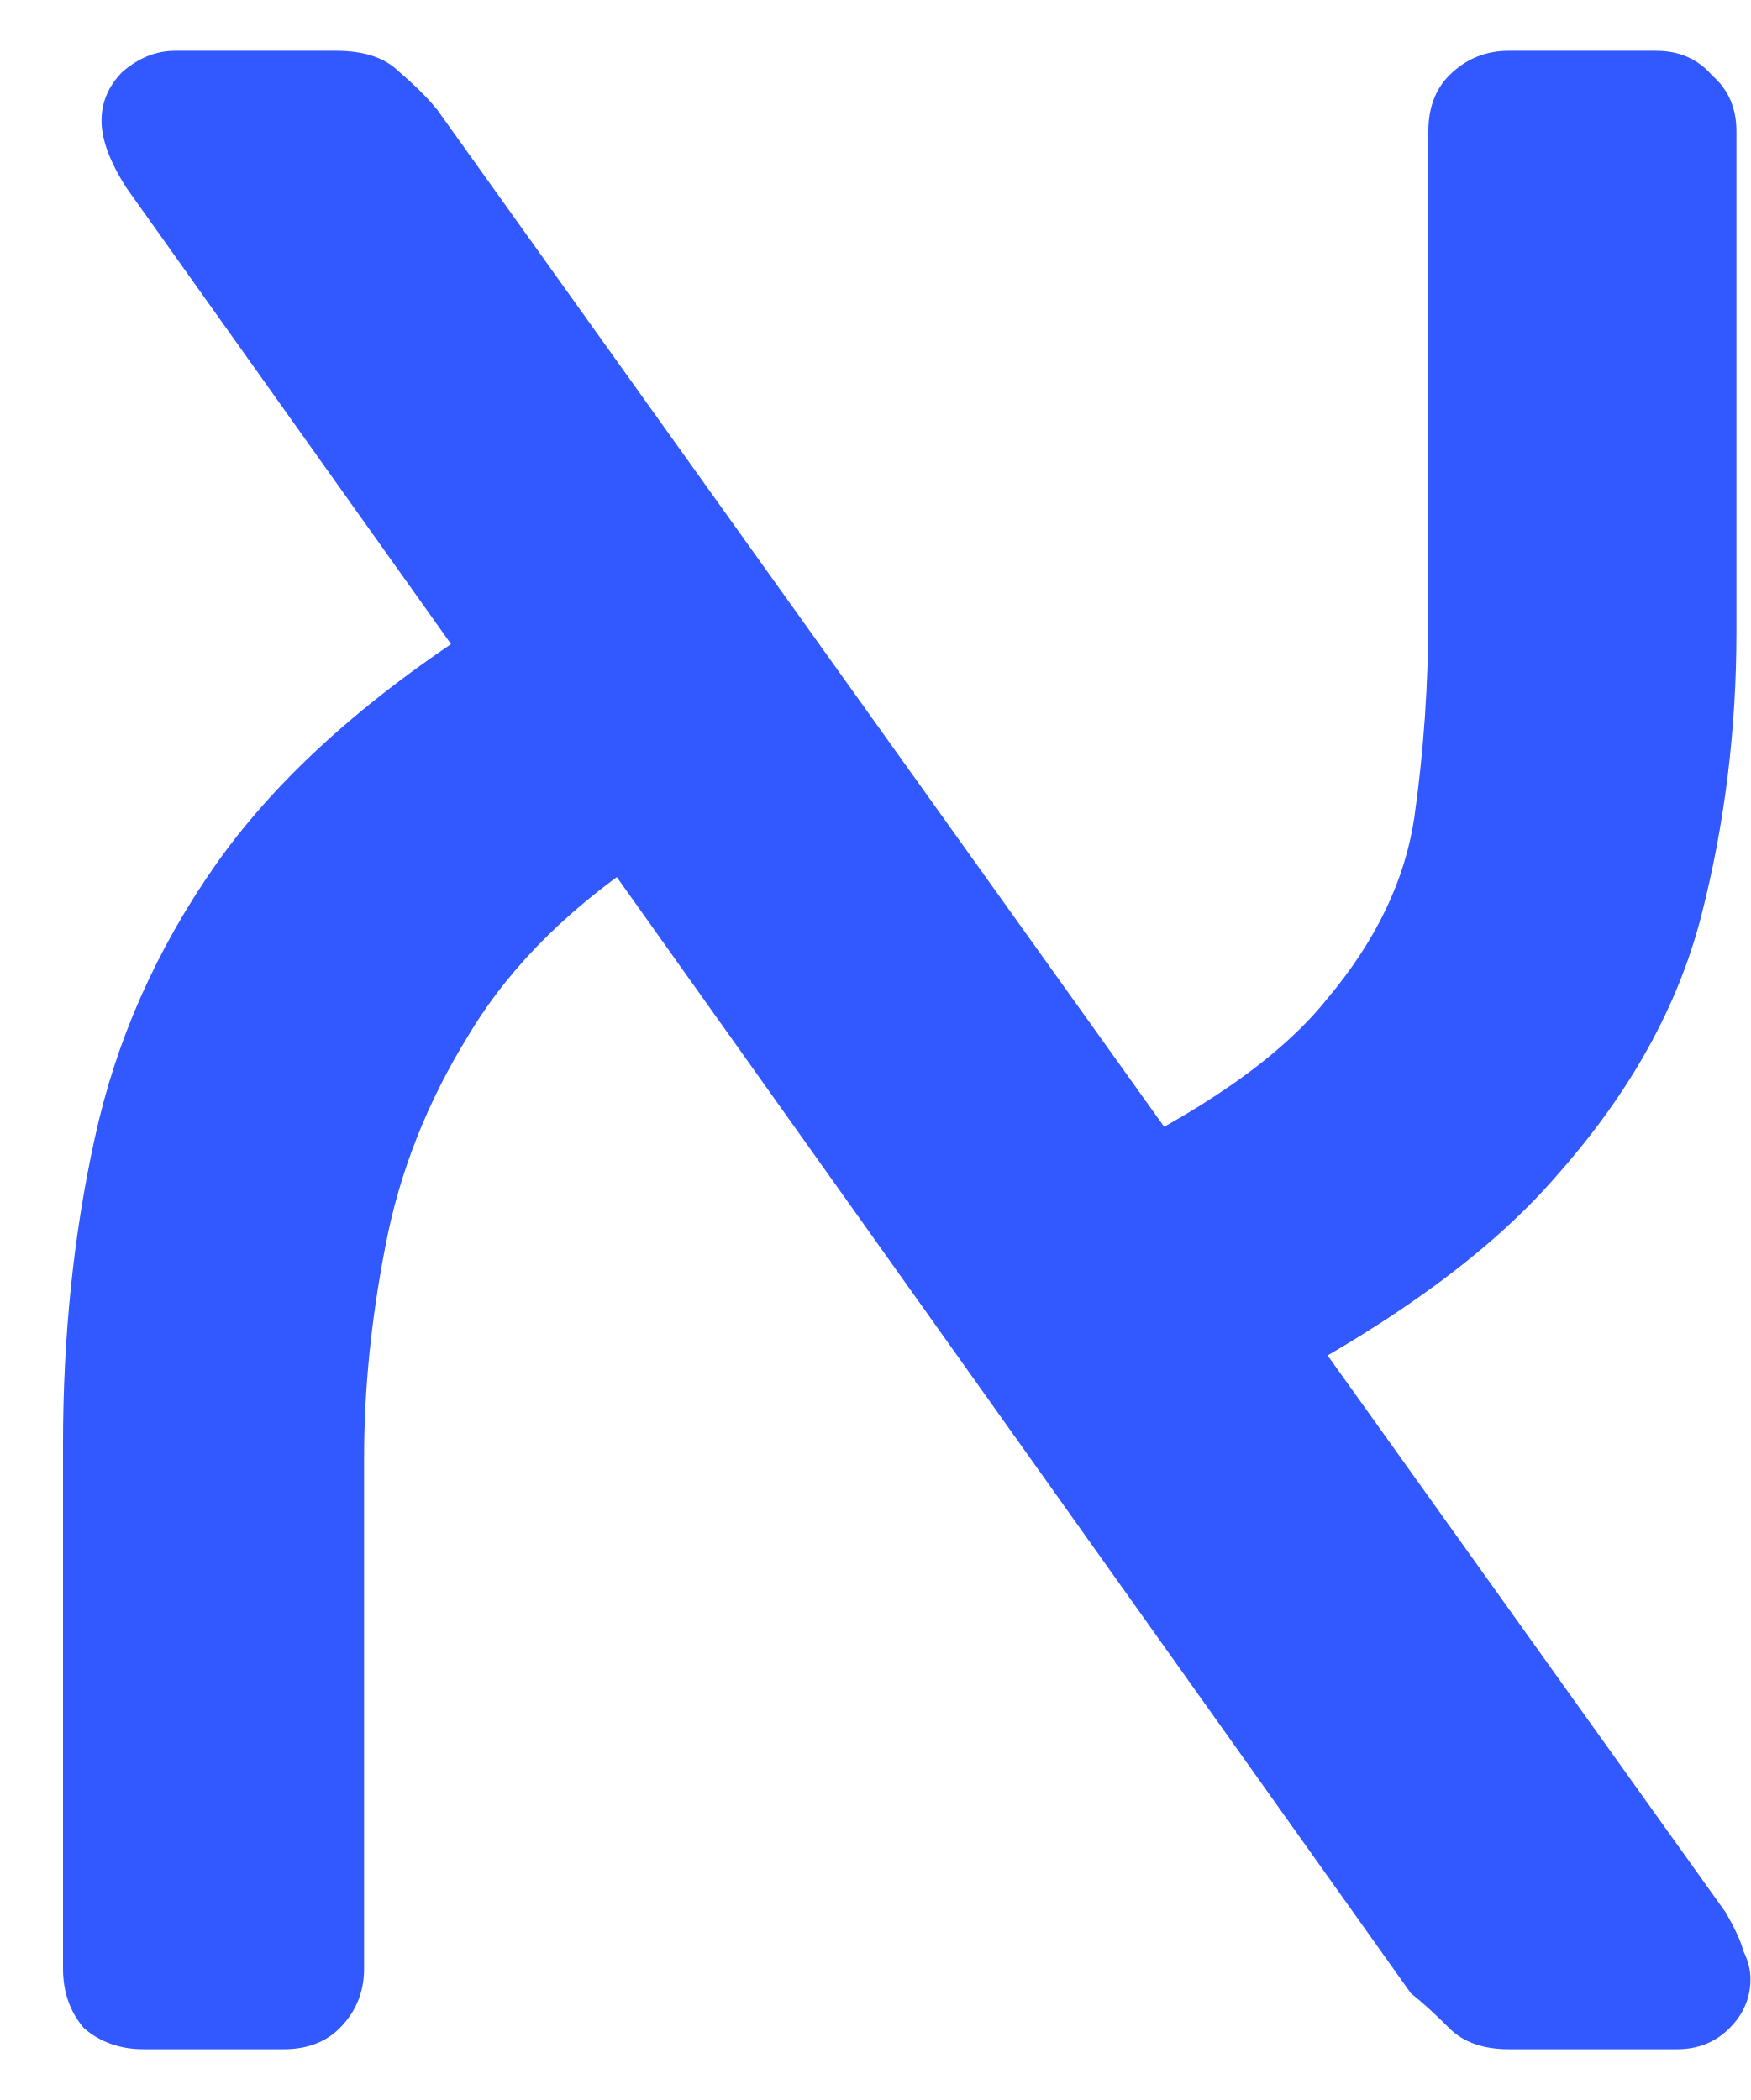
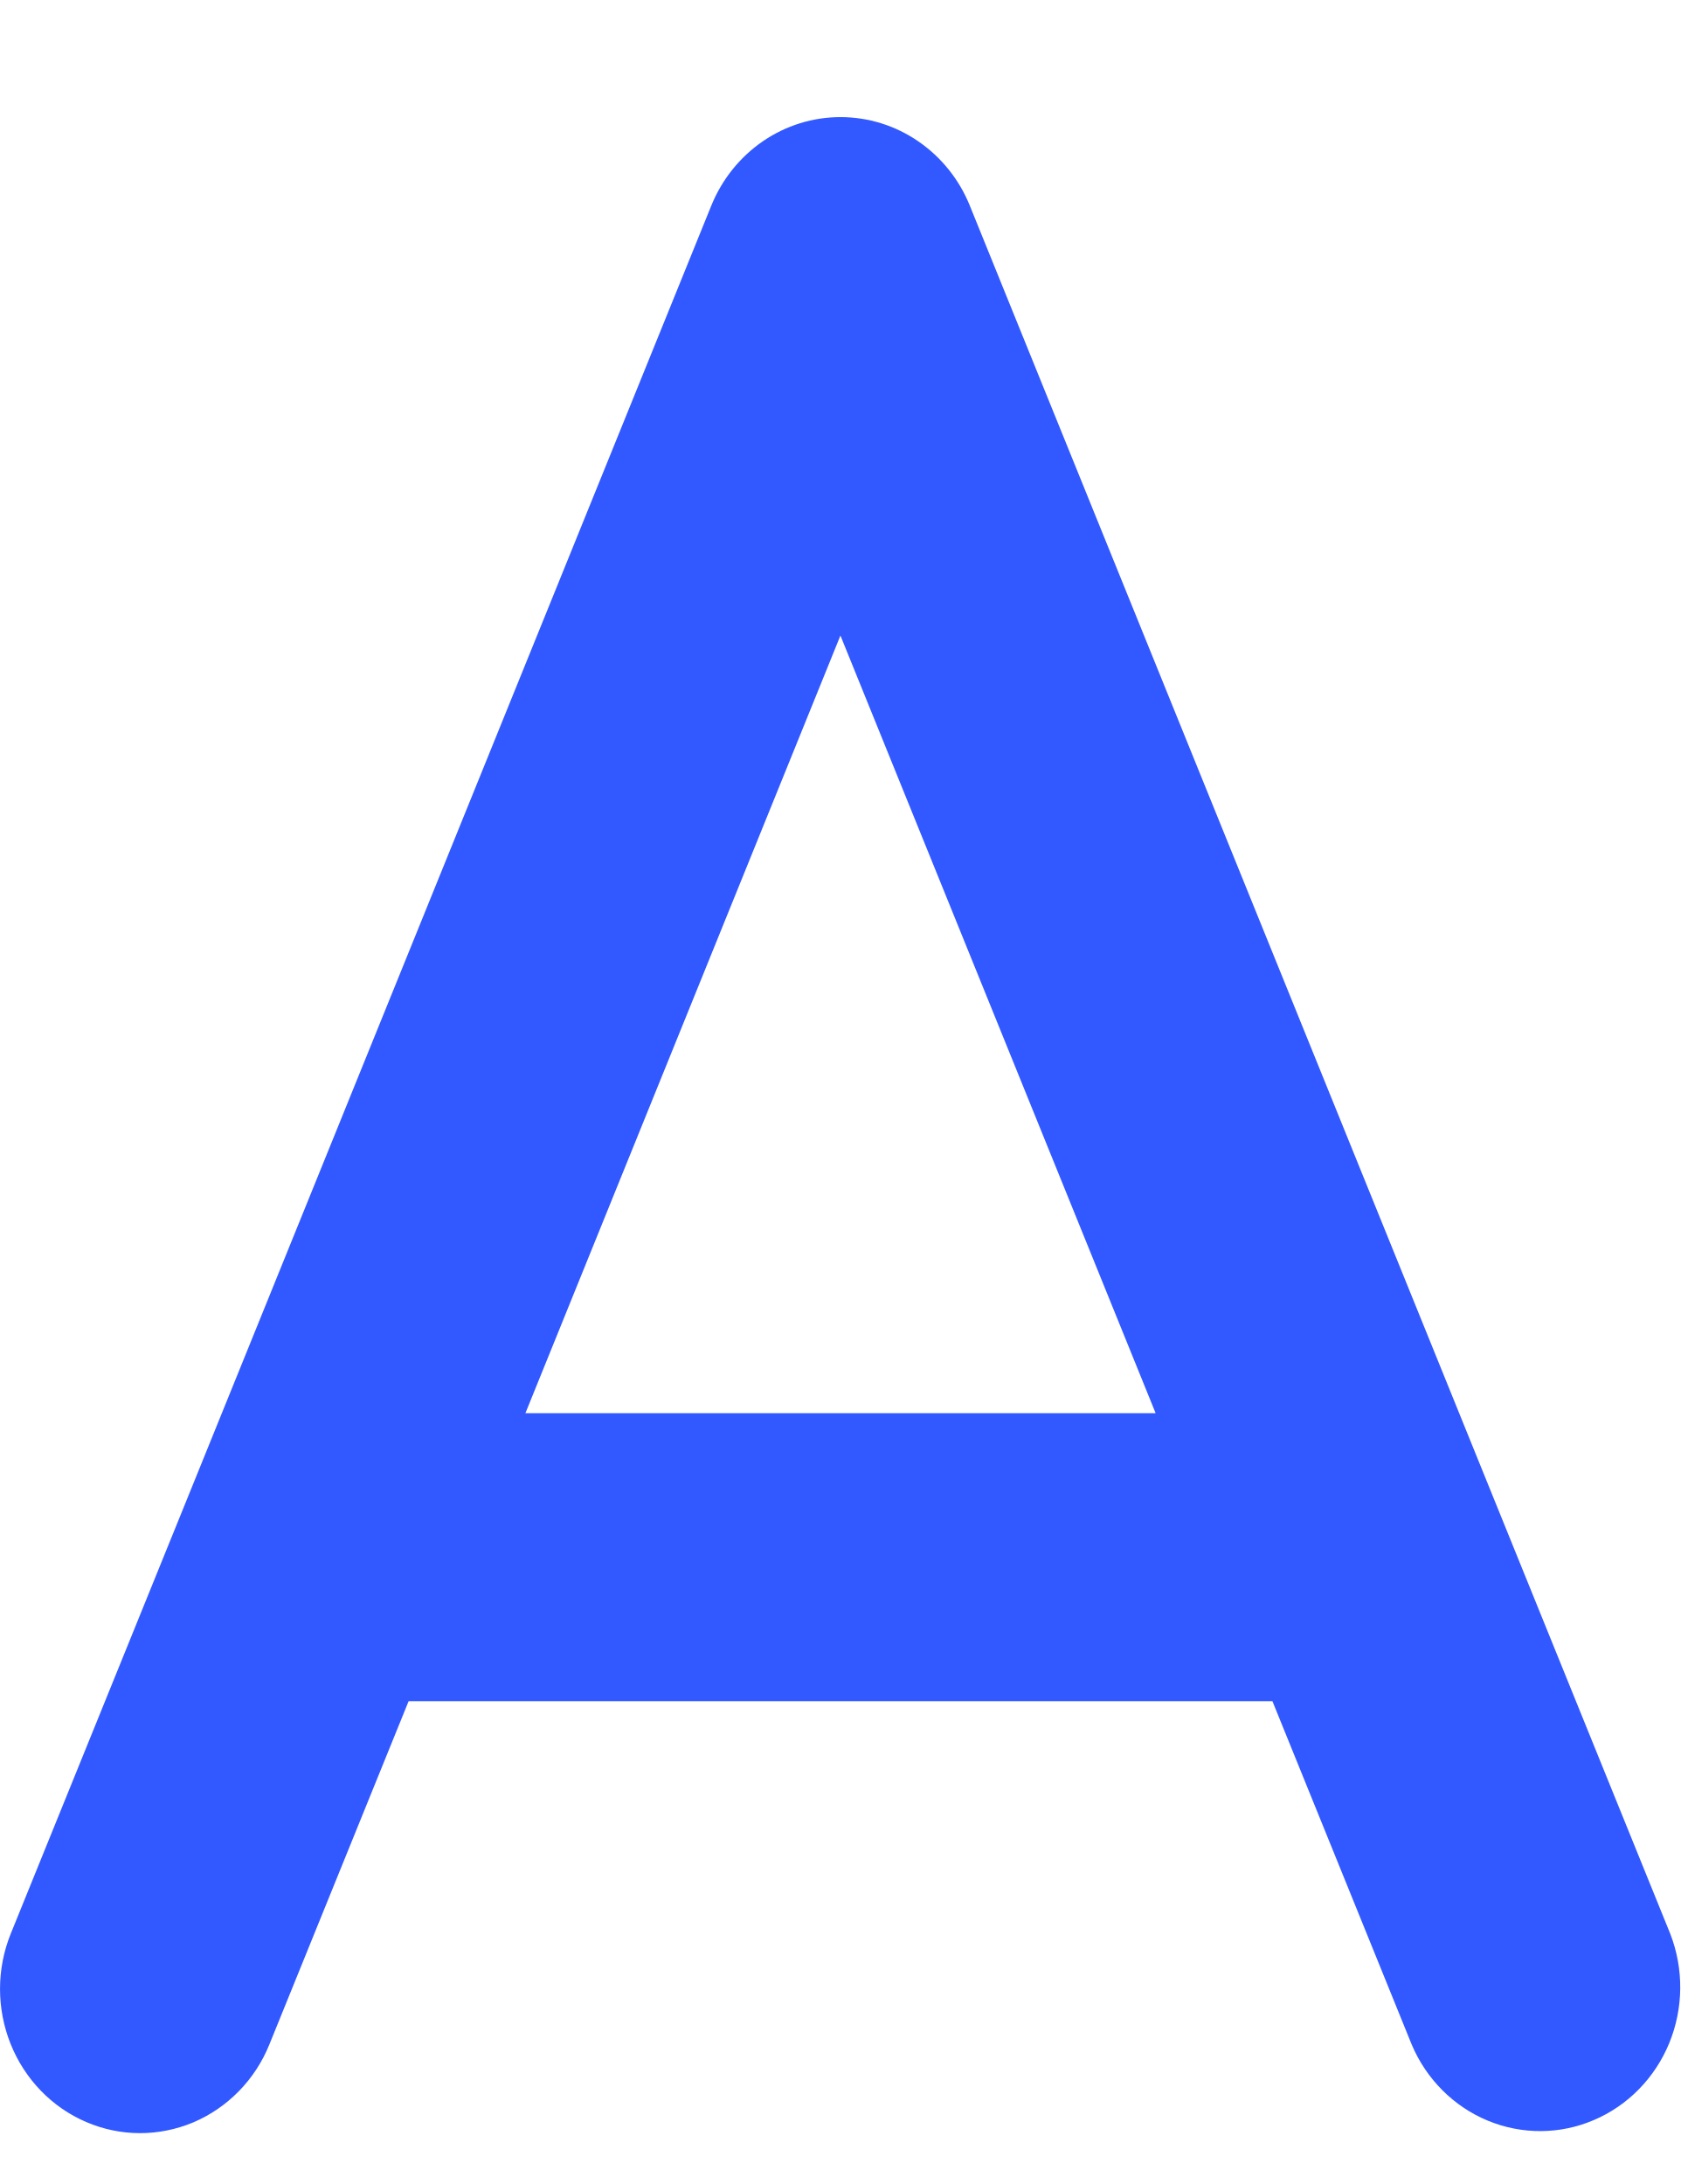
- <svg xmlns="http://www.w3.org/2000/svg" width="10" height="12" viewBox="0 0 10 12" fill="none">
-   <path d="M8.62 11.71C8.473 11.71 8.36 11.67 8.28 11.59C8.2 11.51 8.127 11.443 8.06 11.39L0.72 1.07C0.627 0.923 0.58 0.797 0.58 0.69C0.58 0.583 0.62 0.49 0.7 0.41C0.793 0.33 0.893 0.29 1 0.29H1.92C2.08 0.29 2.2 0.33 2.28 0.41C2.373 0.49 2.447 0.563 2.5 0.63L9.86 10.93C9.913 11.023 9.947 11.097 9.96 11.15C9.987 11.203 10 11.257 10 11.31C10 11.417 9.96 11.51 9.88 11.59C9.8 11.67 9.7 11.71 9.58 11.71H8.62ZM0.82 11.71C0.687 11.71 0.573 11.67 0.48 11.59C0.4 11.497 0.36 11.383 0.36 11.25V8.25C0.36 7.637 0.42 7.057 0.54 6.51C0.66 5.95 0.893 5.423 1.24 4.93C1.6 4.423 2.133 3.95 2.84 3.51L3.76 4.85C3.28 5.157 2.92 5.51 2.68 5.91C2.44 6.297 2.28 6.703 2.2 7.13C2.12 7.543 2.08 7.943 2.08 8.33V11.25C2.08 11.383 2.033 11.497 1.94 11.59C1.86 11.67 1.753 11.71 1.62 11.71H0.82ZM7.02 8.05L6.2 6.67C6.853 6.363 7.313 6.043 7.58 5.71C7.86 5.377 8.027 5.03 8.08 4.67C8.133 4.297 8.16 3.91 8.16 3.51V0.75C8.16 0.617 8.2 0.51 8.28 0.43C8.373 0.337 8.487 0.29 8.62 0.29H9.46C9.593 0.29 9.7 0.337 9.78 0.43C9.873 0.51 9.92 0.617 9.92 0.75V3.61C9.92 4.17 9.853 4.71 9.72 5.23C9.587 5.75 9.313 6.243 8.9 6.71C8.5 7.177 7.873 7.623 7.02 8.05Z" fill="#3259FF" />
+ <svg xmlns="http://www.w3.org/2000/svg" width="10" height="13" viewBox="0 0 10 13" fill="none">
+   <path id="Vector" fill-rule="evenodd" clip-rule="evenodd" d="M5.002 0.697C5.167 0.697 5.328 0.747 5.465 0.841C5.602 0.935 5.709 1.068 5.772 1.224L8.891 8.921L8.906 8.958L9.941 11.511C10.022 11.72 10.02 11.953 9.935 12.161C9.85 12.368 9.689 12.533 9.487 12.619C9.285 12.706 9.058 12.707 8.855 12.623C8.652 12.539 8.489 12.376 8.402 12.17L7.573 10.126H2.432L1.603 12.17C1.518 12.38 1.355 12.546 1.151 12.633C0.946 12.719 0.717 12.719 0.513 12.631C0.309 12.544 0.147 12.376 0.063 12.166C-0.021 11.956 -0.021 11.72 0.064 11.51L1.099 8.958L1.114 8.921L4.233 1.225C4.296 1.069 4.403 0.935 4.54 0.841C4.677 0.747 4.838 0.697 5.002 0.697ZM3.127 8.412H6.878L5.002 3.783L3.127 8.412Z" fill="#3259FF" />
</svg>
